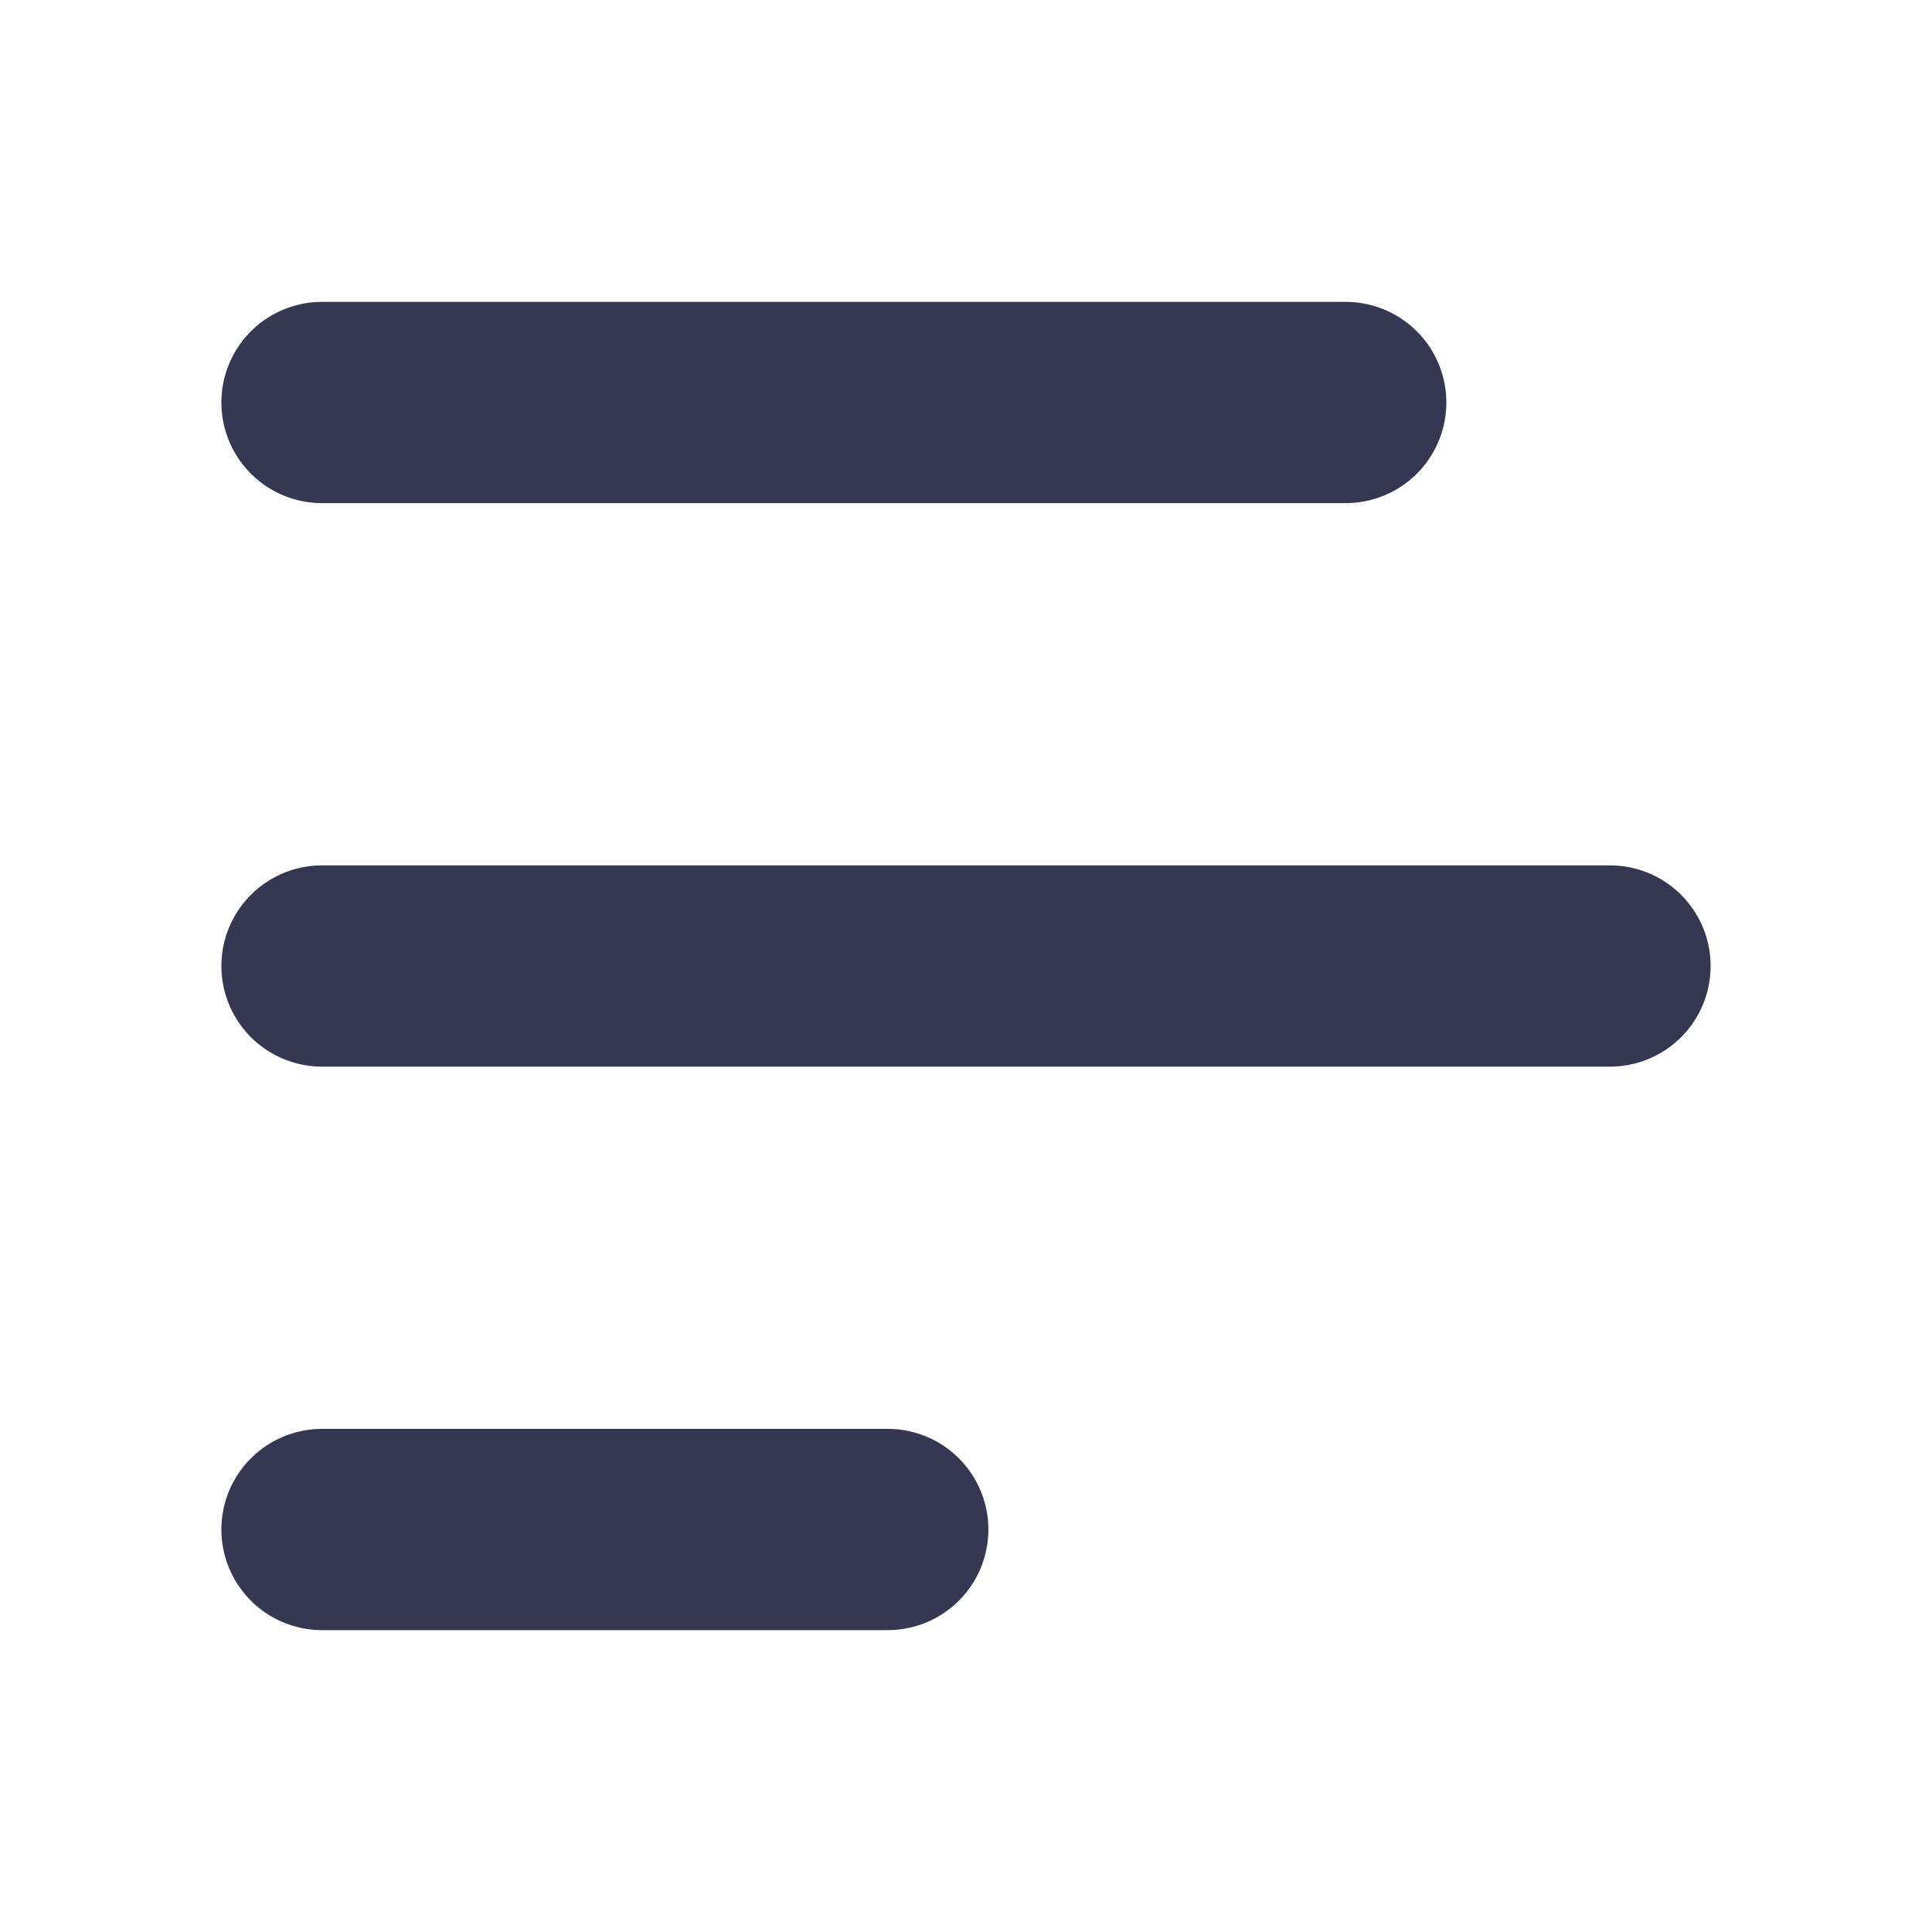
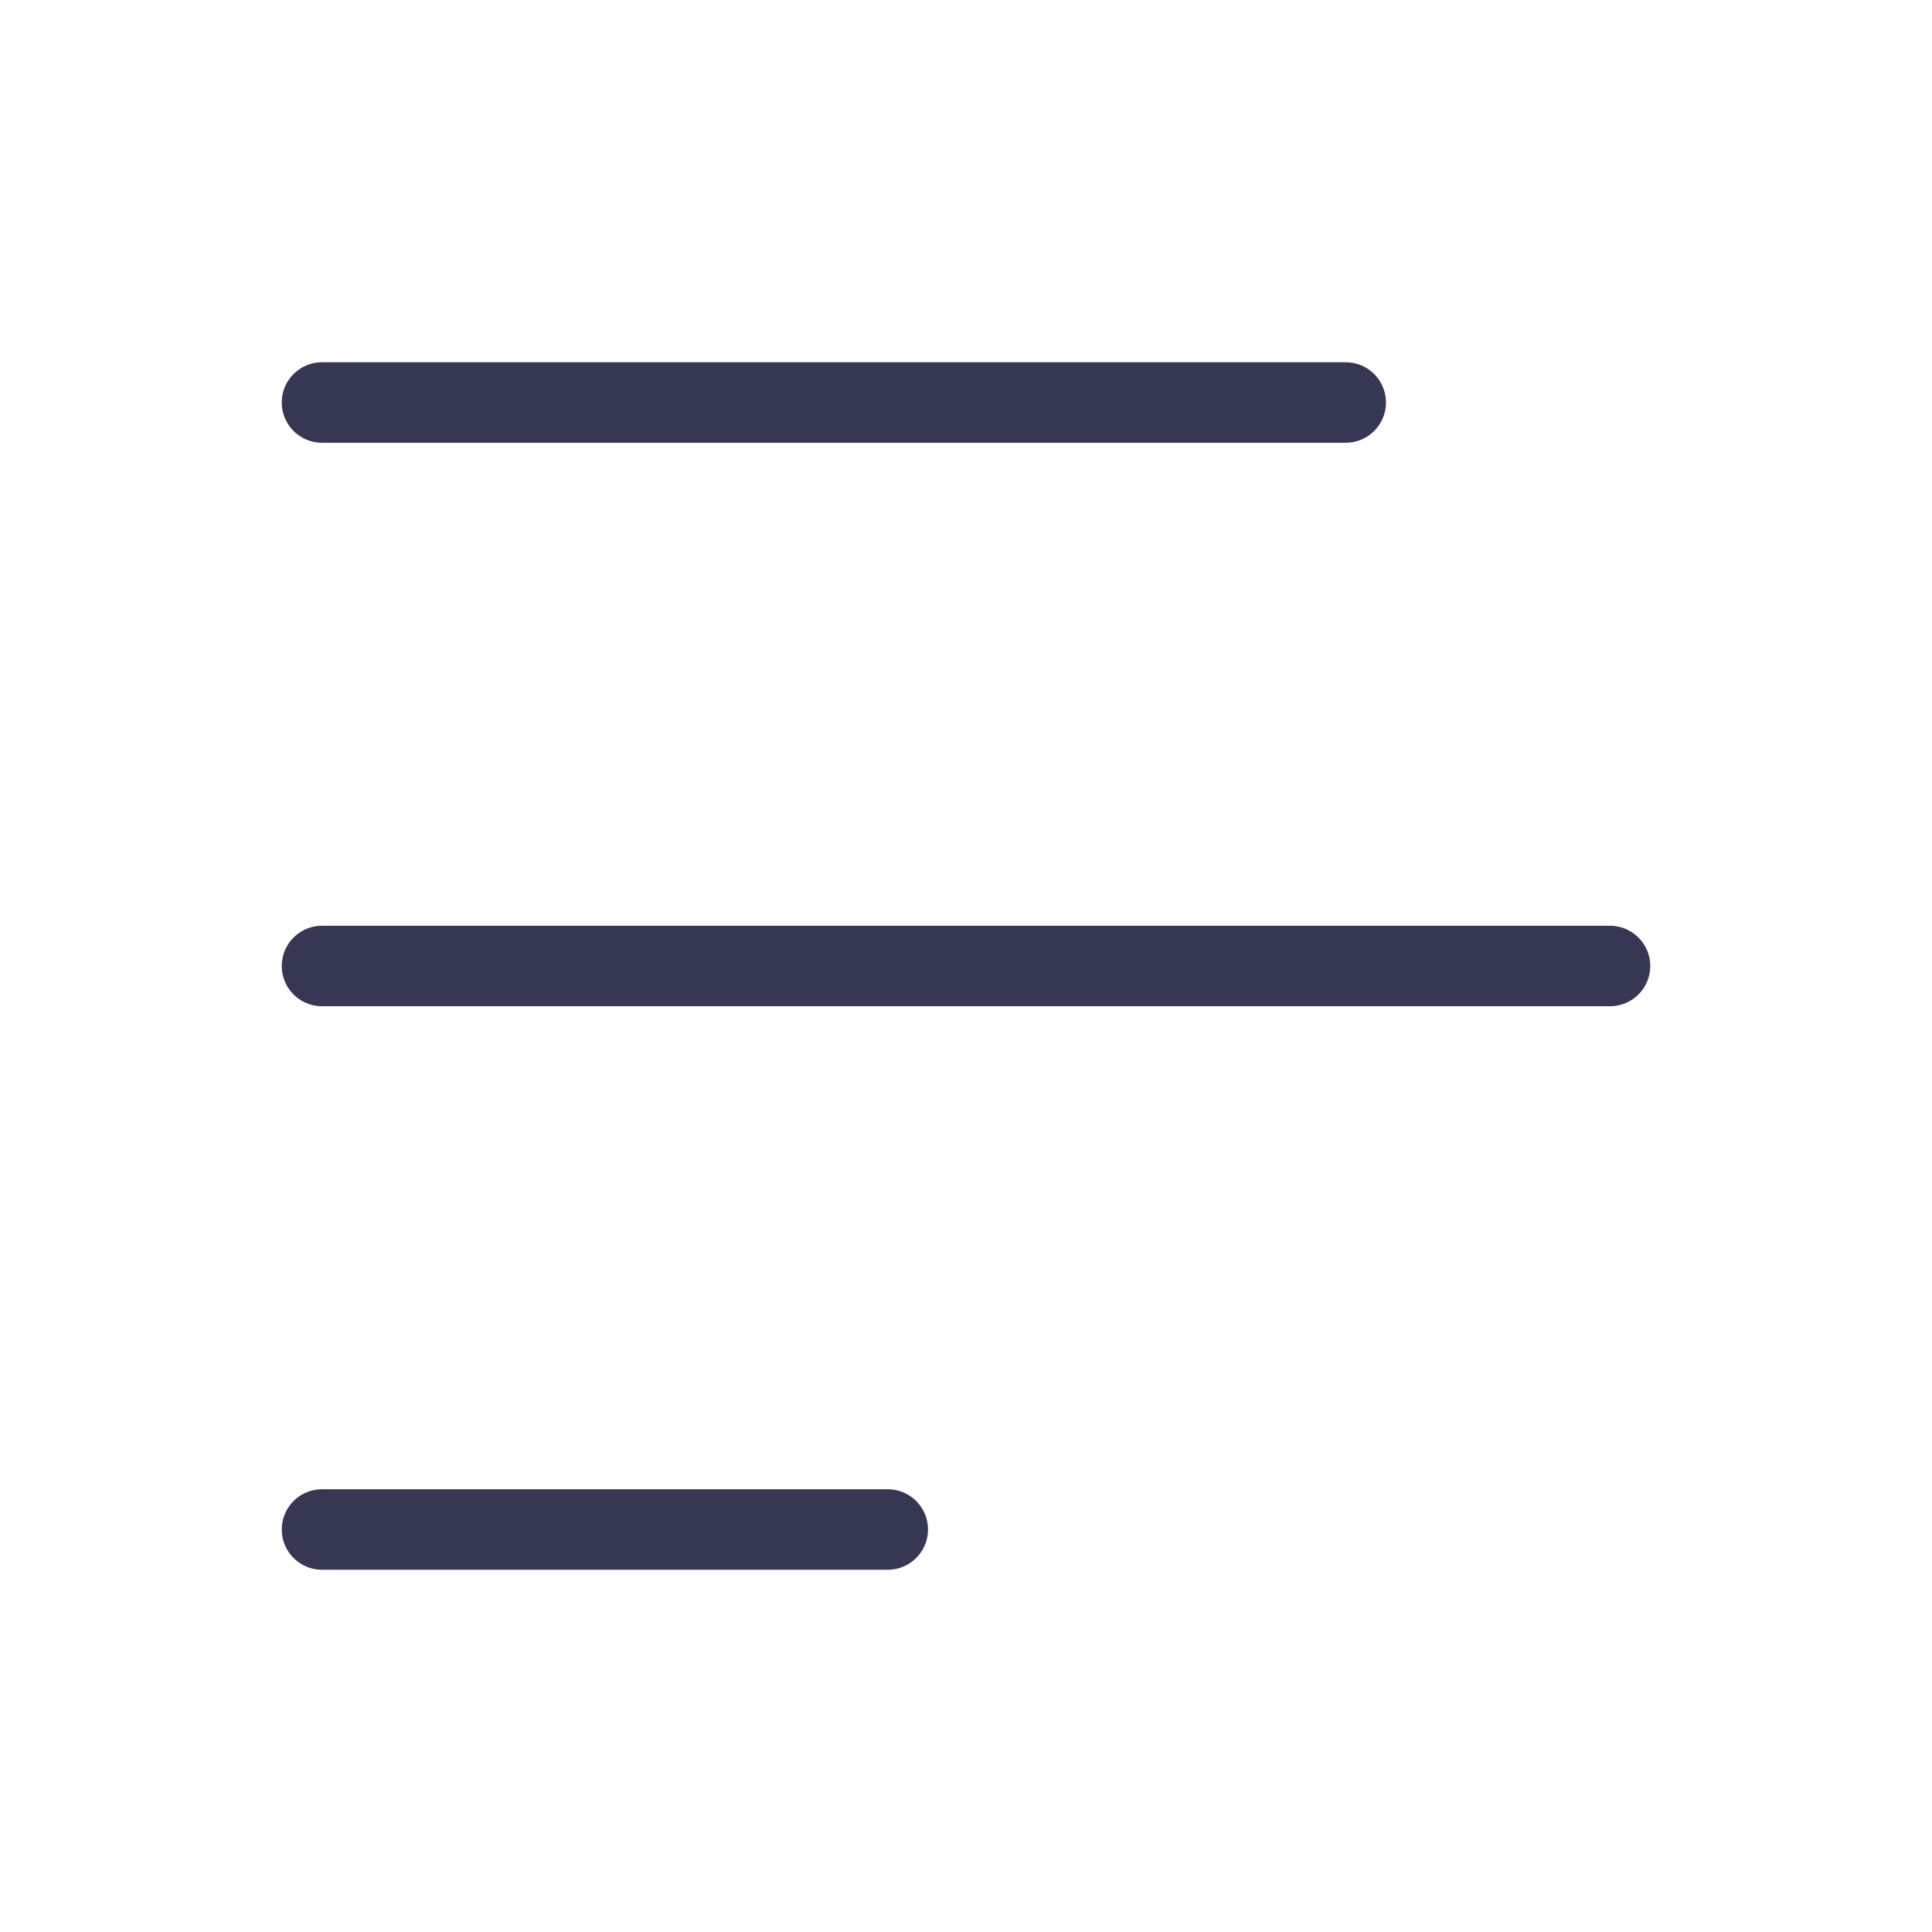
<svg xmlns="http://www.w3.org/2000/svg" width="24" height="24" viewBox="0 0 24 24" fill="none">
-   <path d="M16.717 5L4 5M4 12L20 12M4 19L11.028 19" stroke="#363853" stroke-width="2.5" stroke-linecap="round" />
+   <path d="M16.717 5L4 5M4 12L20 12M4 19L11.028 19" stroke="#363853" strokeWidth="2.5" stroke-linecap="round" />
</svg>
